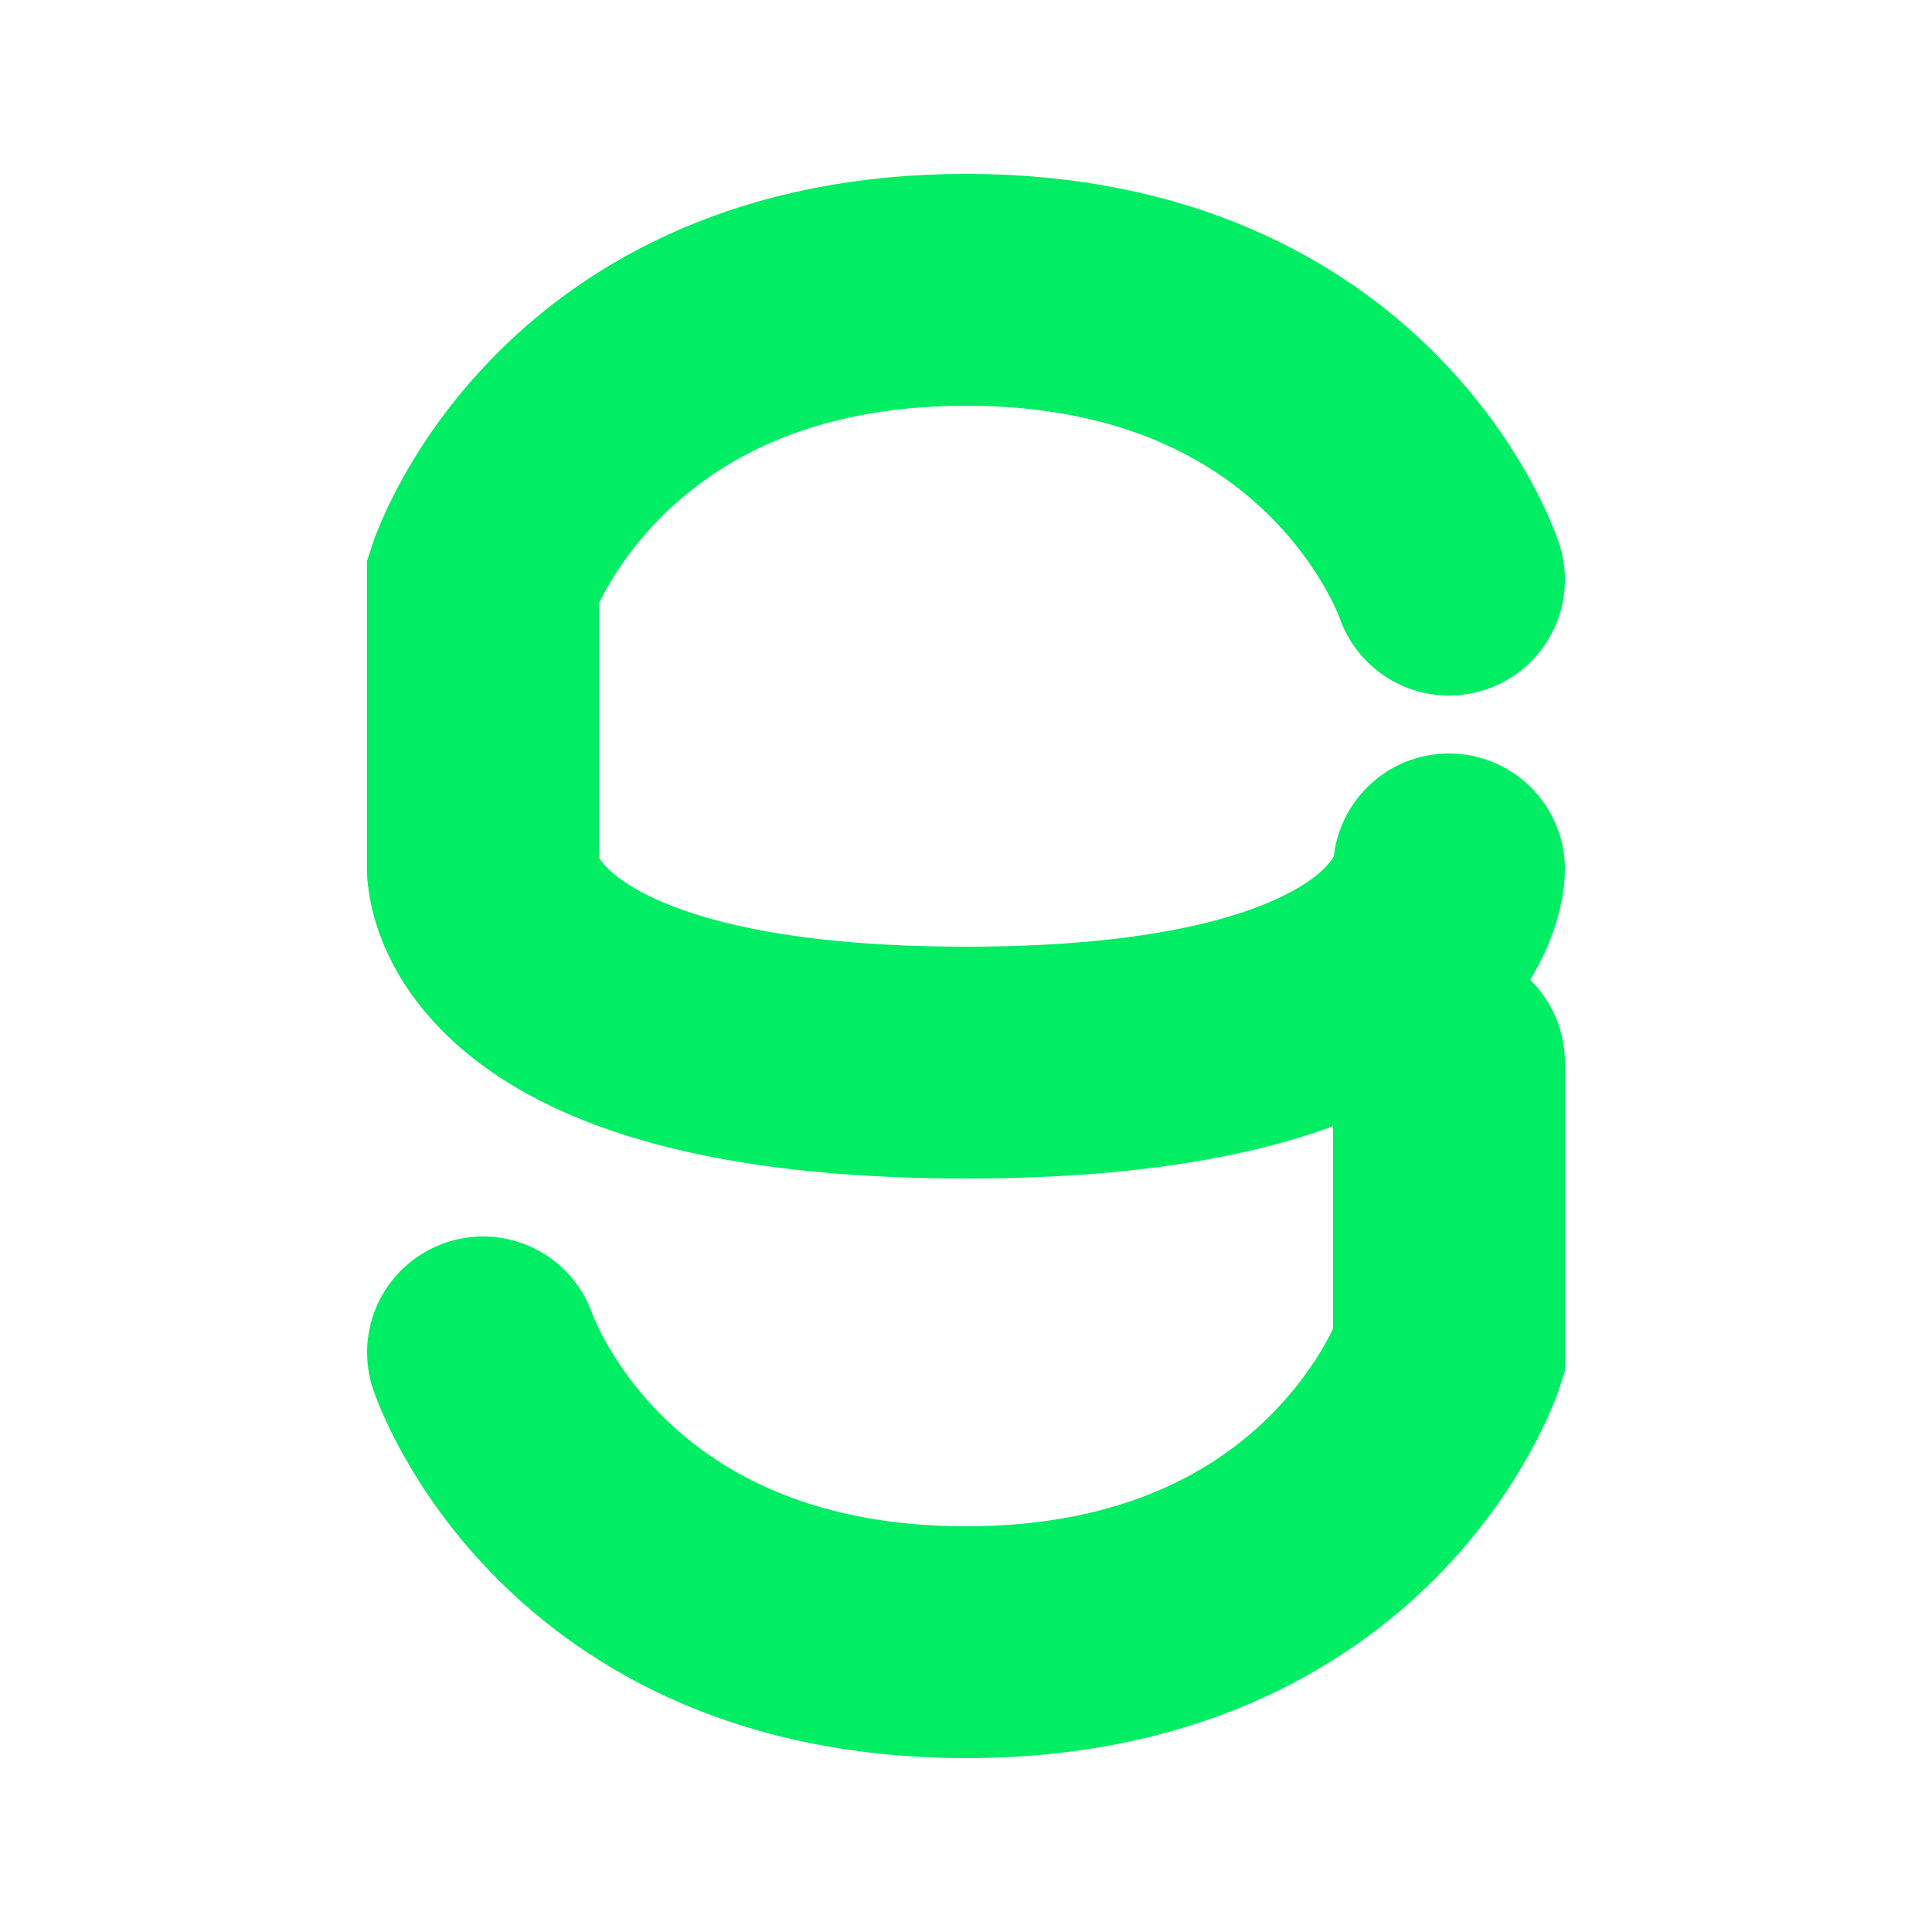
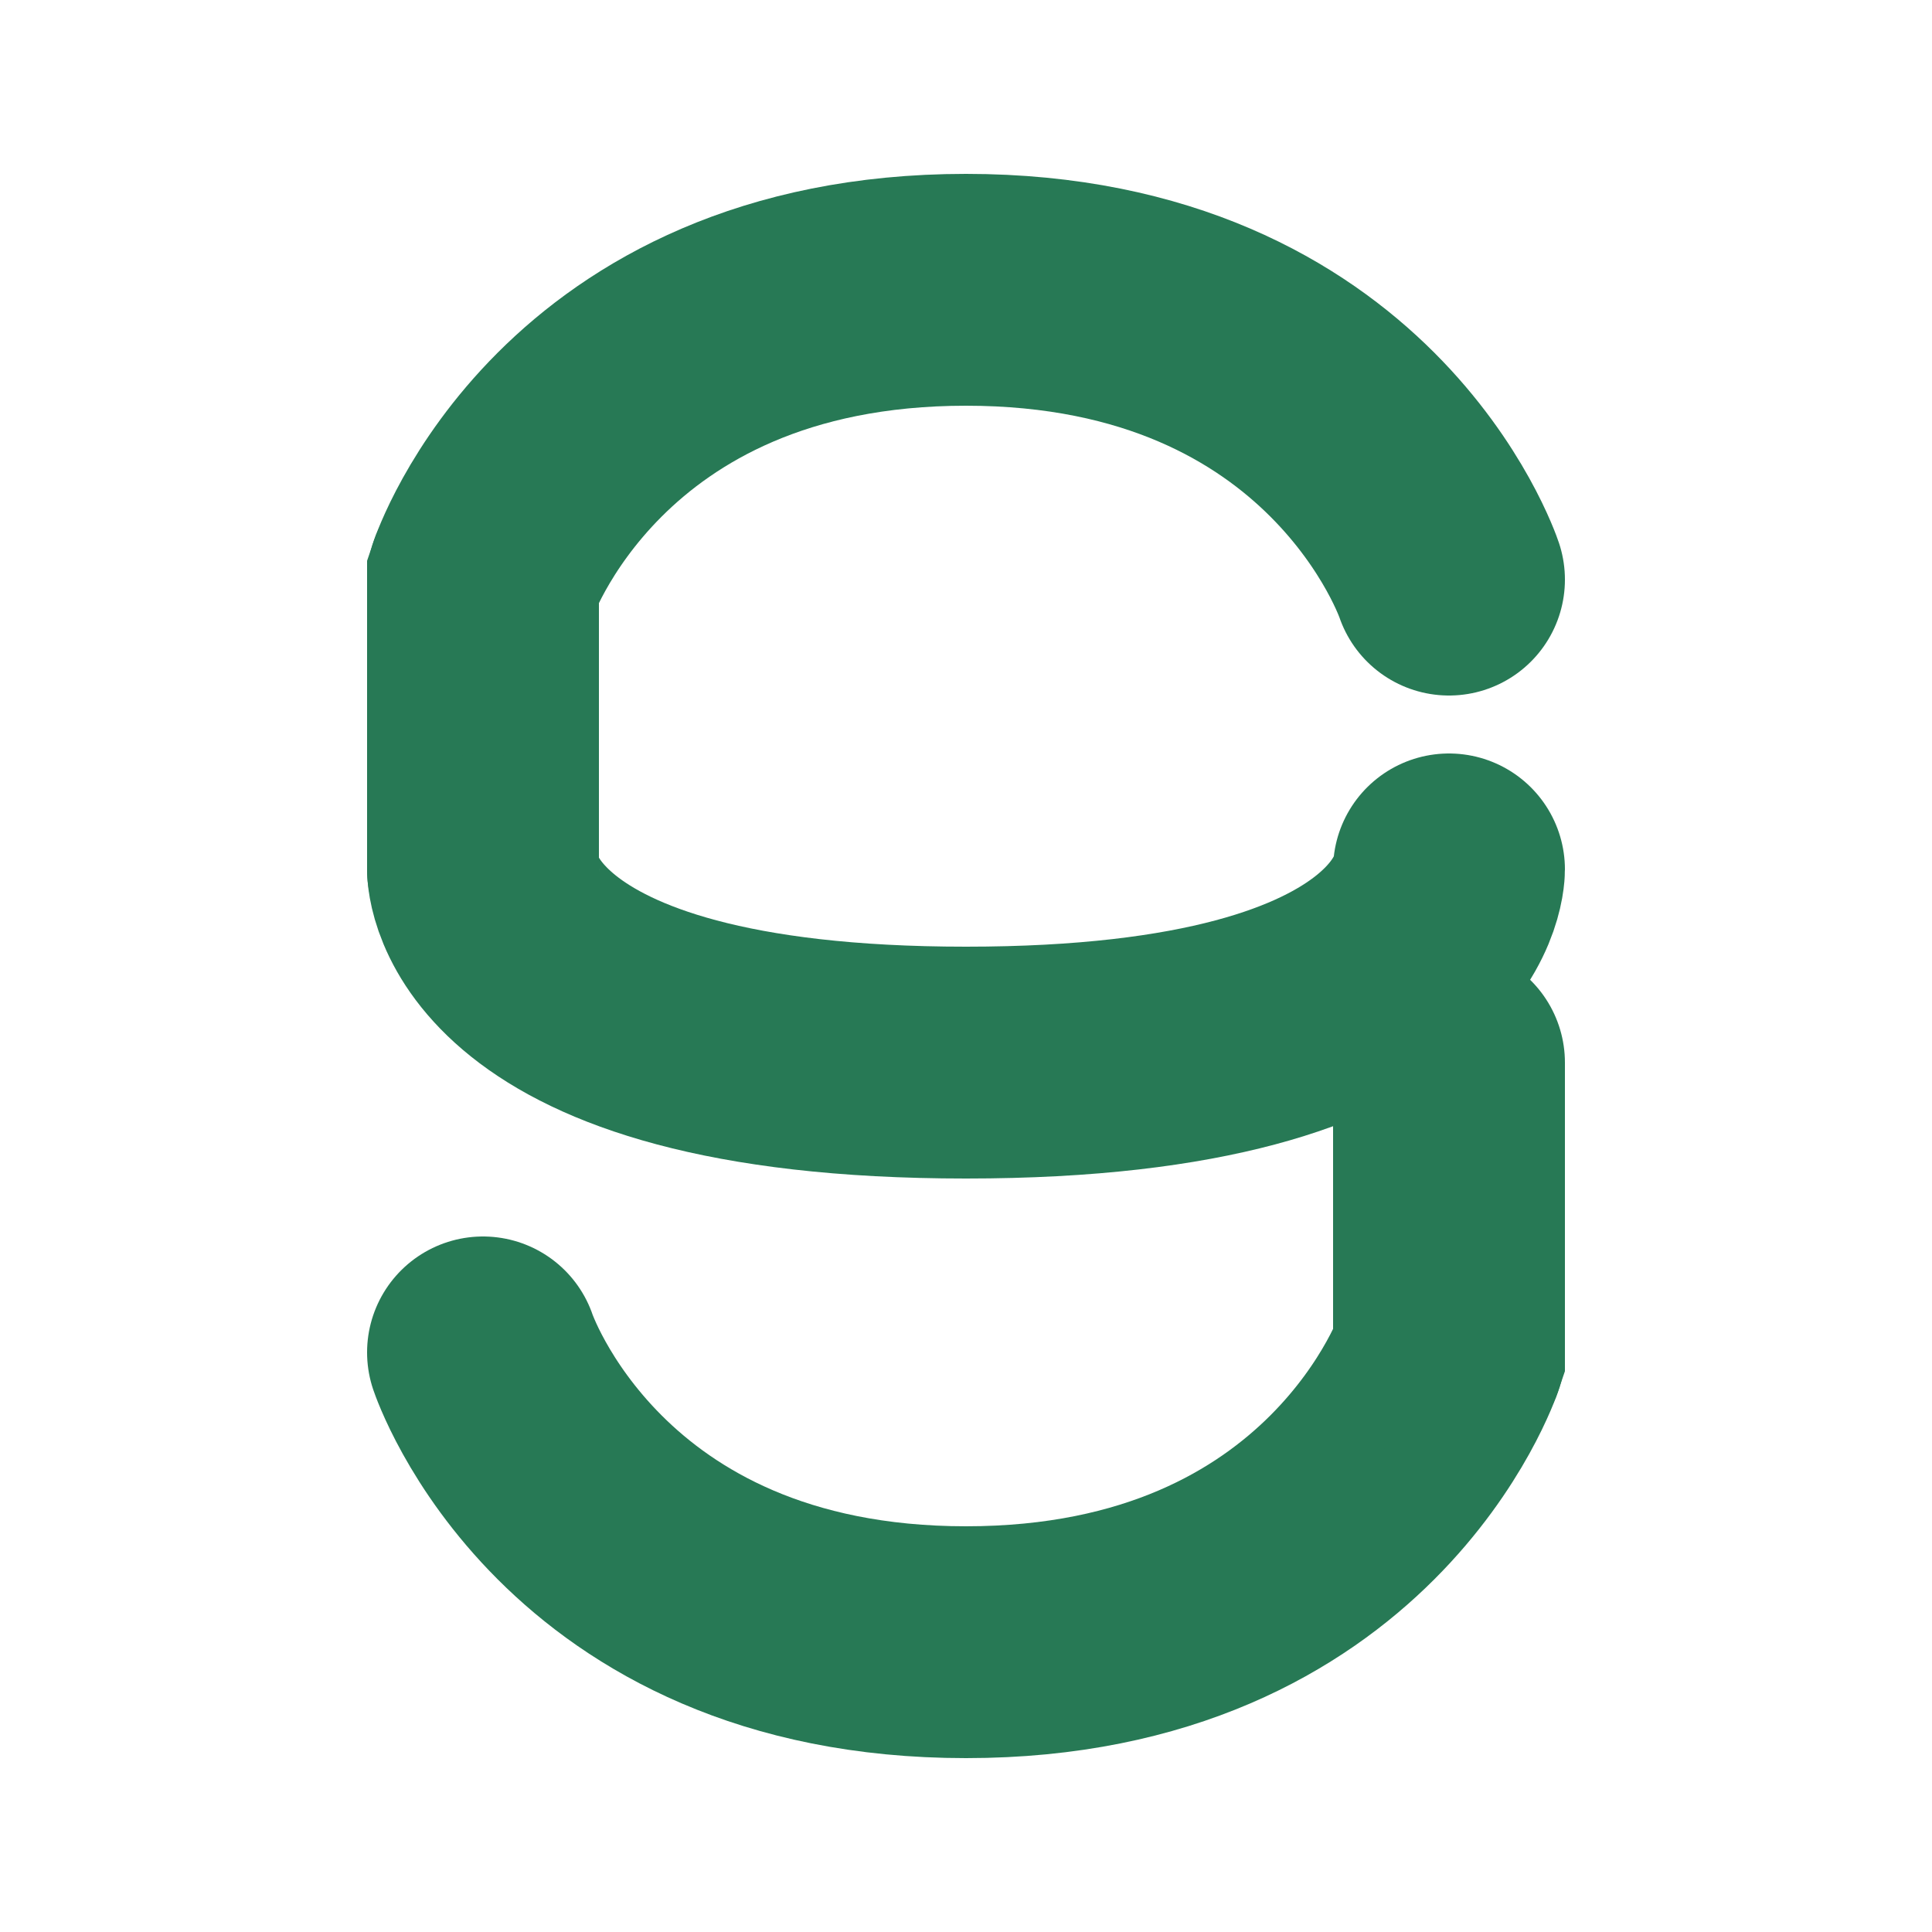
<svg xmlns="http://www.w3.org/2000/svg" width="32" height="32" viewBox="0 0 100 100" fill="none">
-   <path d="M75 30C75 30 70 15 50 15C30 15 25 30 25 30L25 45" stroke="#00ed64" stroke-width="12" stroke-linecap="round" />
-   <path d="M25 45C25 45 25 55 50 55C75 55 75 45 75 45" stroke="#00ed64" stroke-width="12" stroke-linecap="round" />
-   <path d="M75 55L75 70C75 70 70 85 50 85C30 85 25 70 25 70" stroke="#00ed64" stroke-width="12" stroke-linecap="round" />
-   <circle cx="25" cy="30" r="6" fill="#00ed64" />
-   <circle cx="75" cy="70" r="6" fill="#00ed64" />
+   <path d="M75 30C75 30 70 15 50 15C30 15 25 30 25 30L25 45" stroke="#277955" stroke-width="12" stroke-linecap="round" />
+   <path d="M25 45C25 45 25 55 50 55C75 55 75 45 75 45" stroke="#277955" stroke-width="12" stroke-linecap="round" />
+   <path d="M75 55L75 70C75 70 70 85 50 85C30 85 25 70 25 70" stroke="#277955" stroke-width="12" stroke-linecap="round" />
+   <circle cx="25" cy="30" r="6" fill="#277955" />
+   <circle cx="75" cy="70" r="6" fill="#277955" />
</svg>
